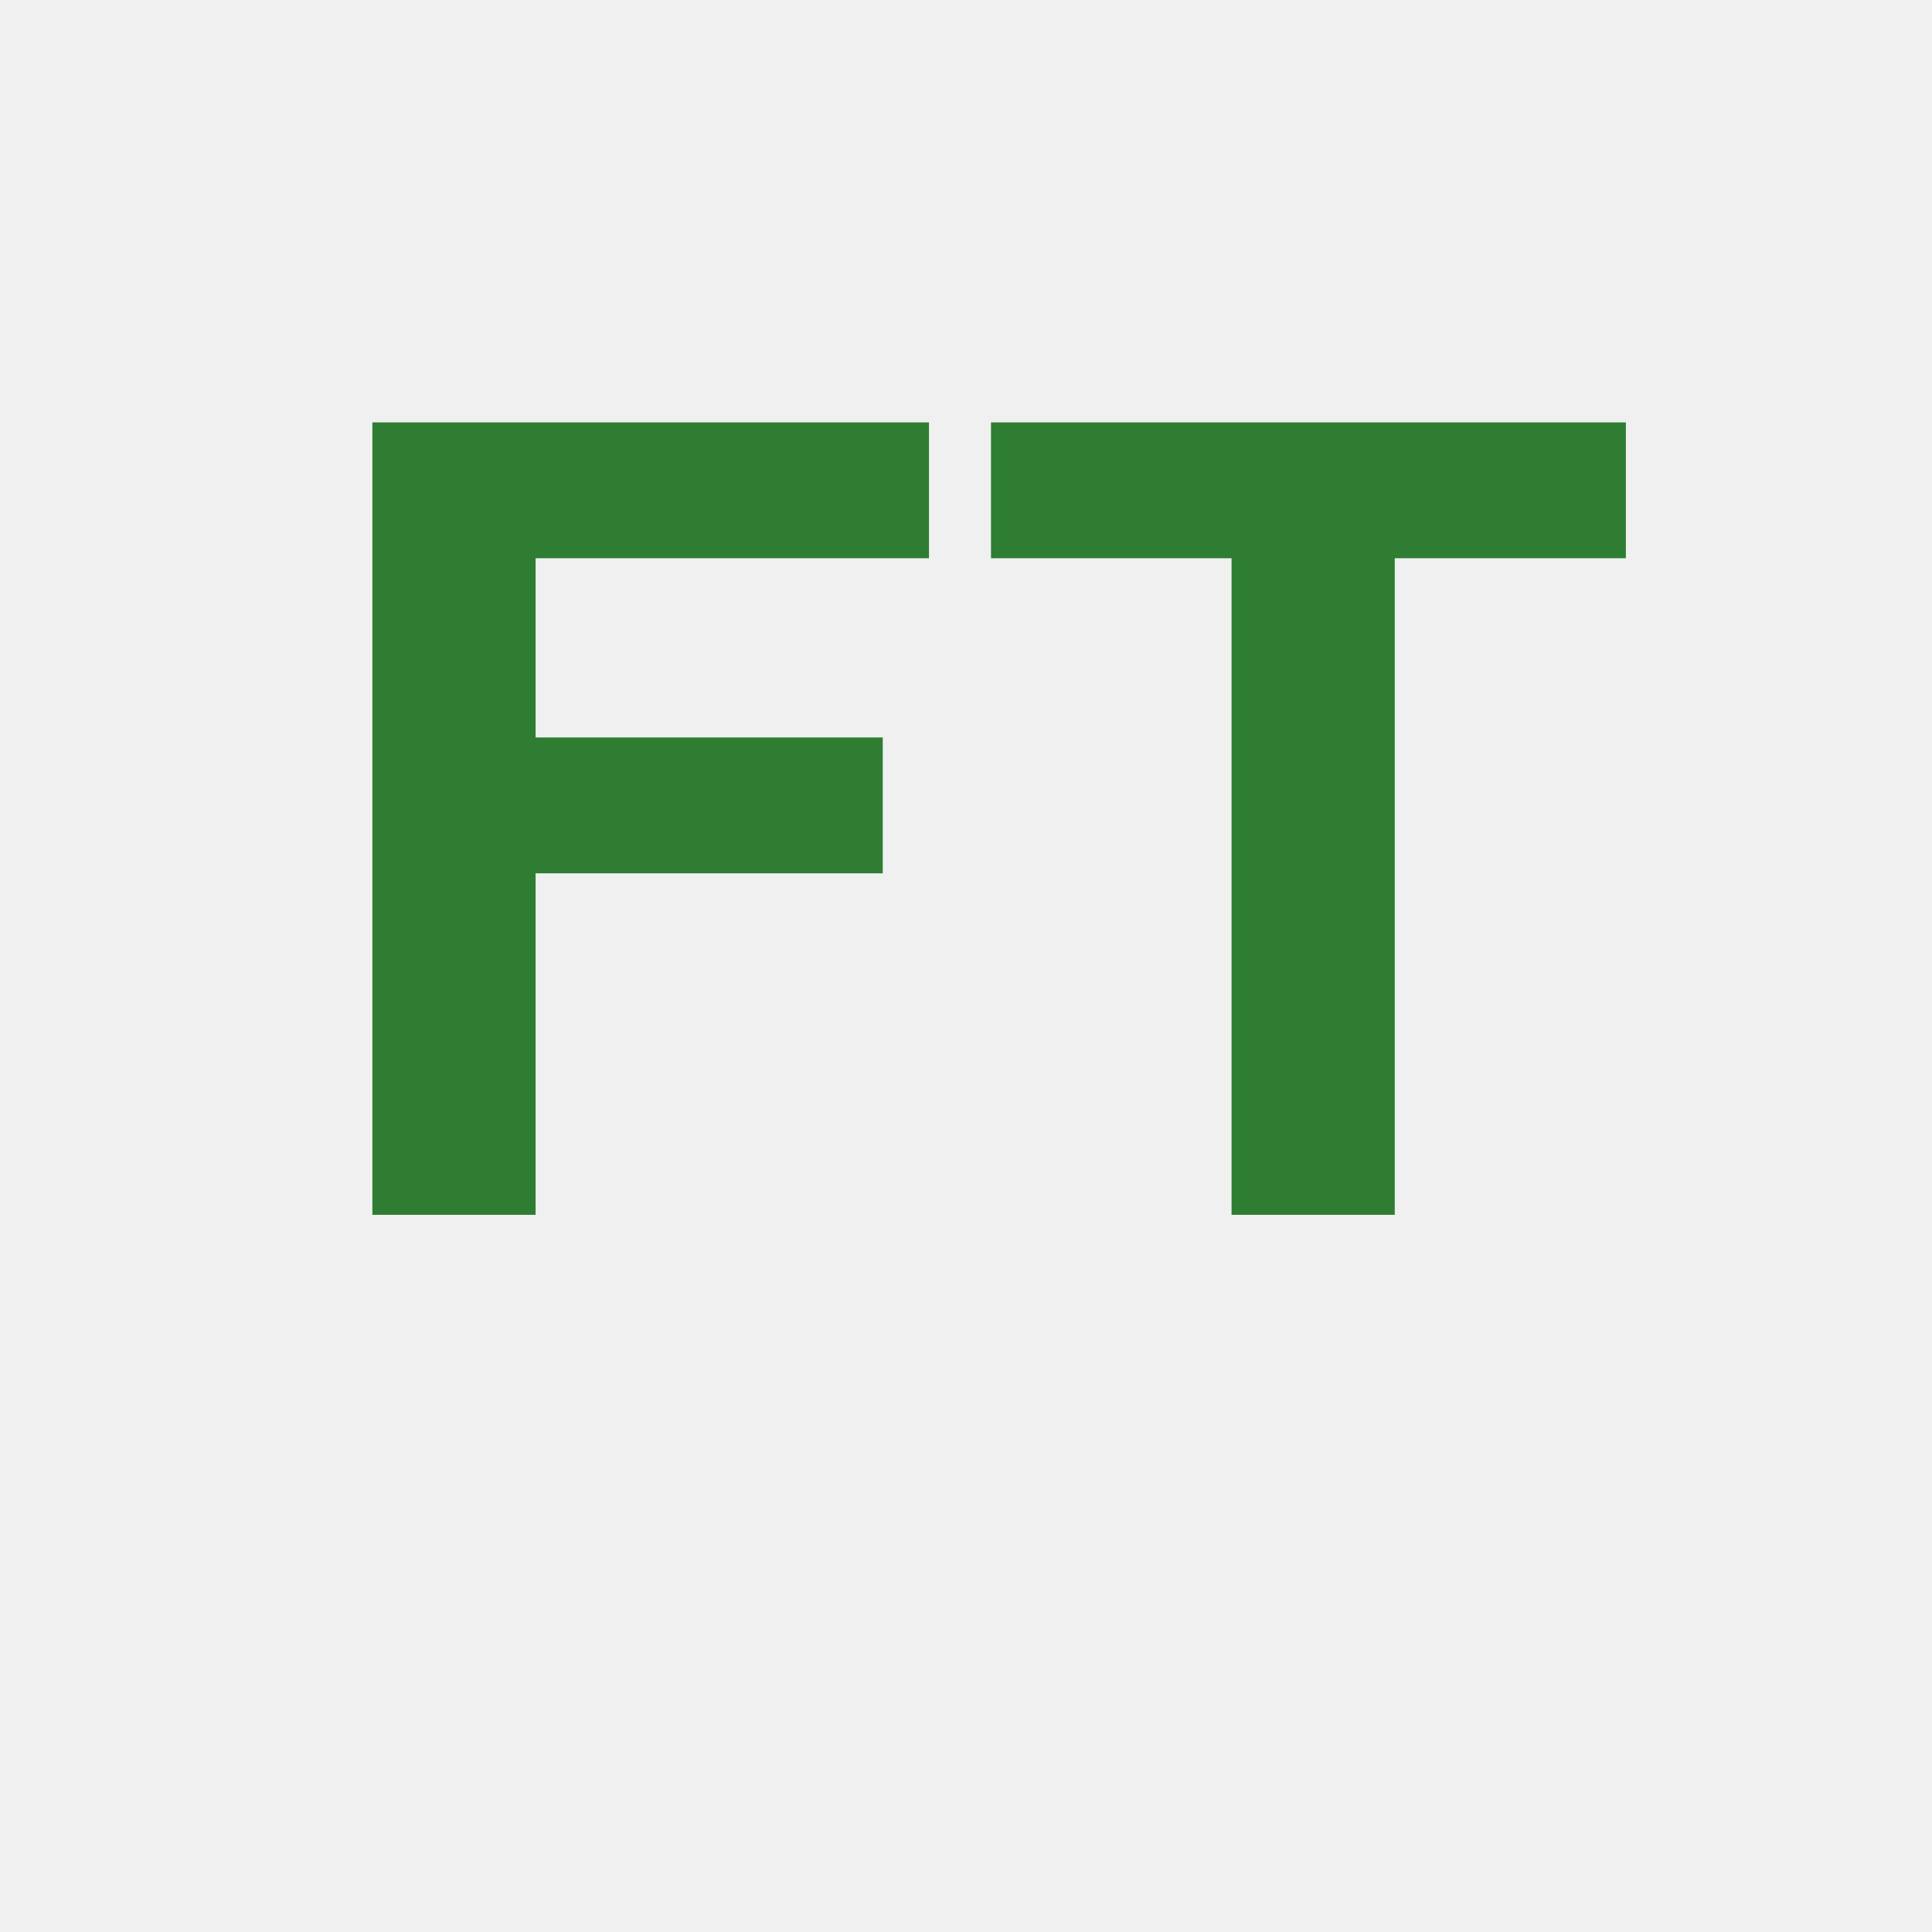
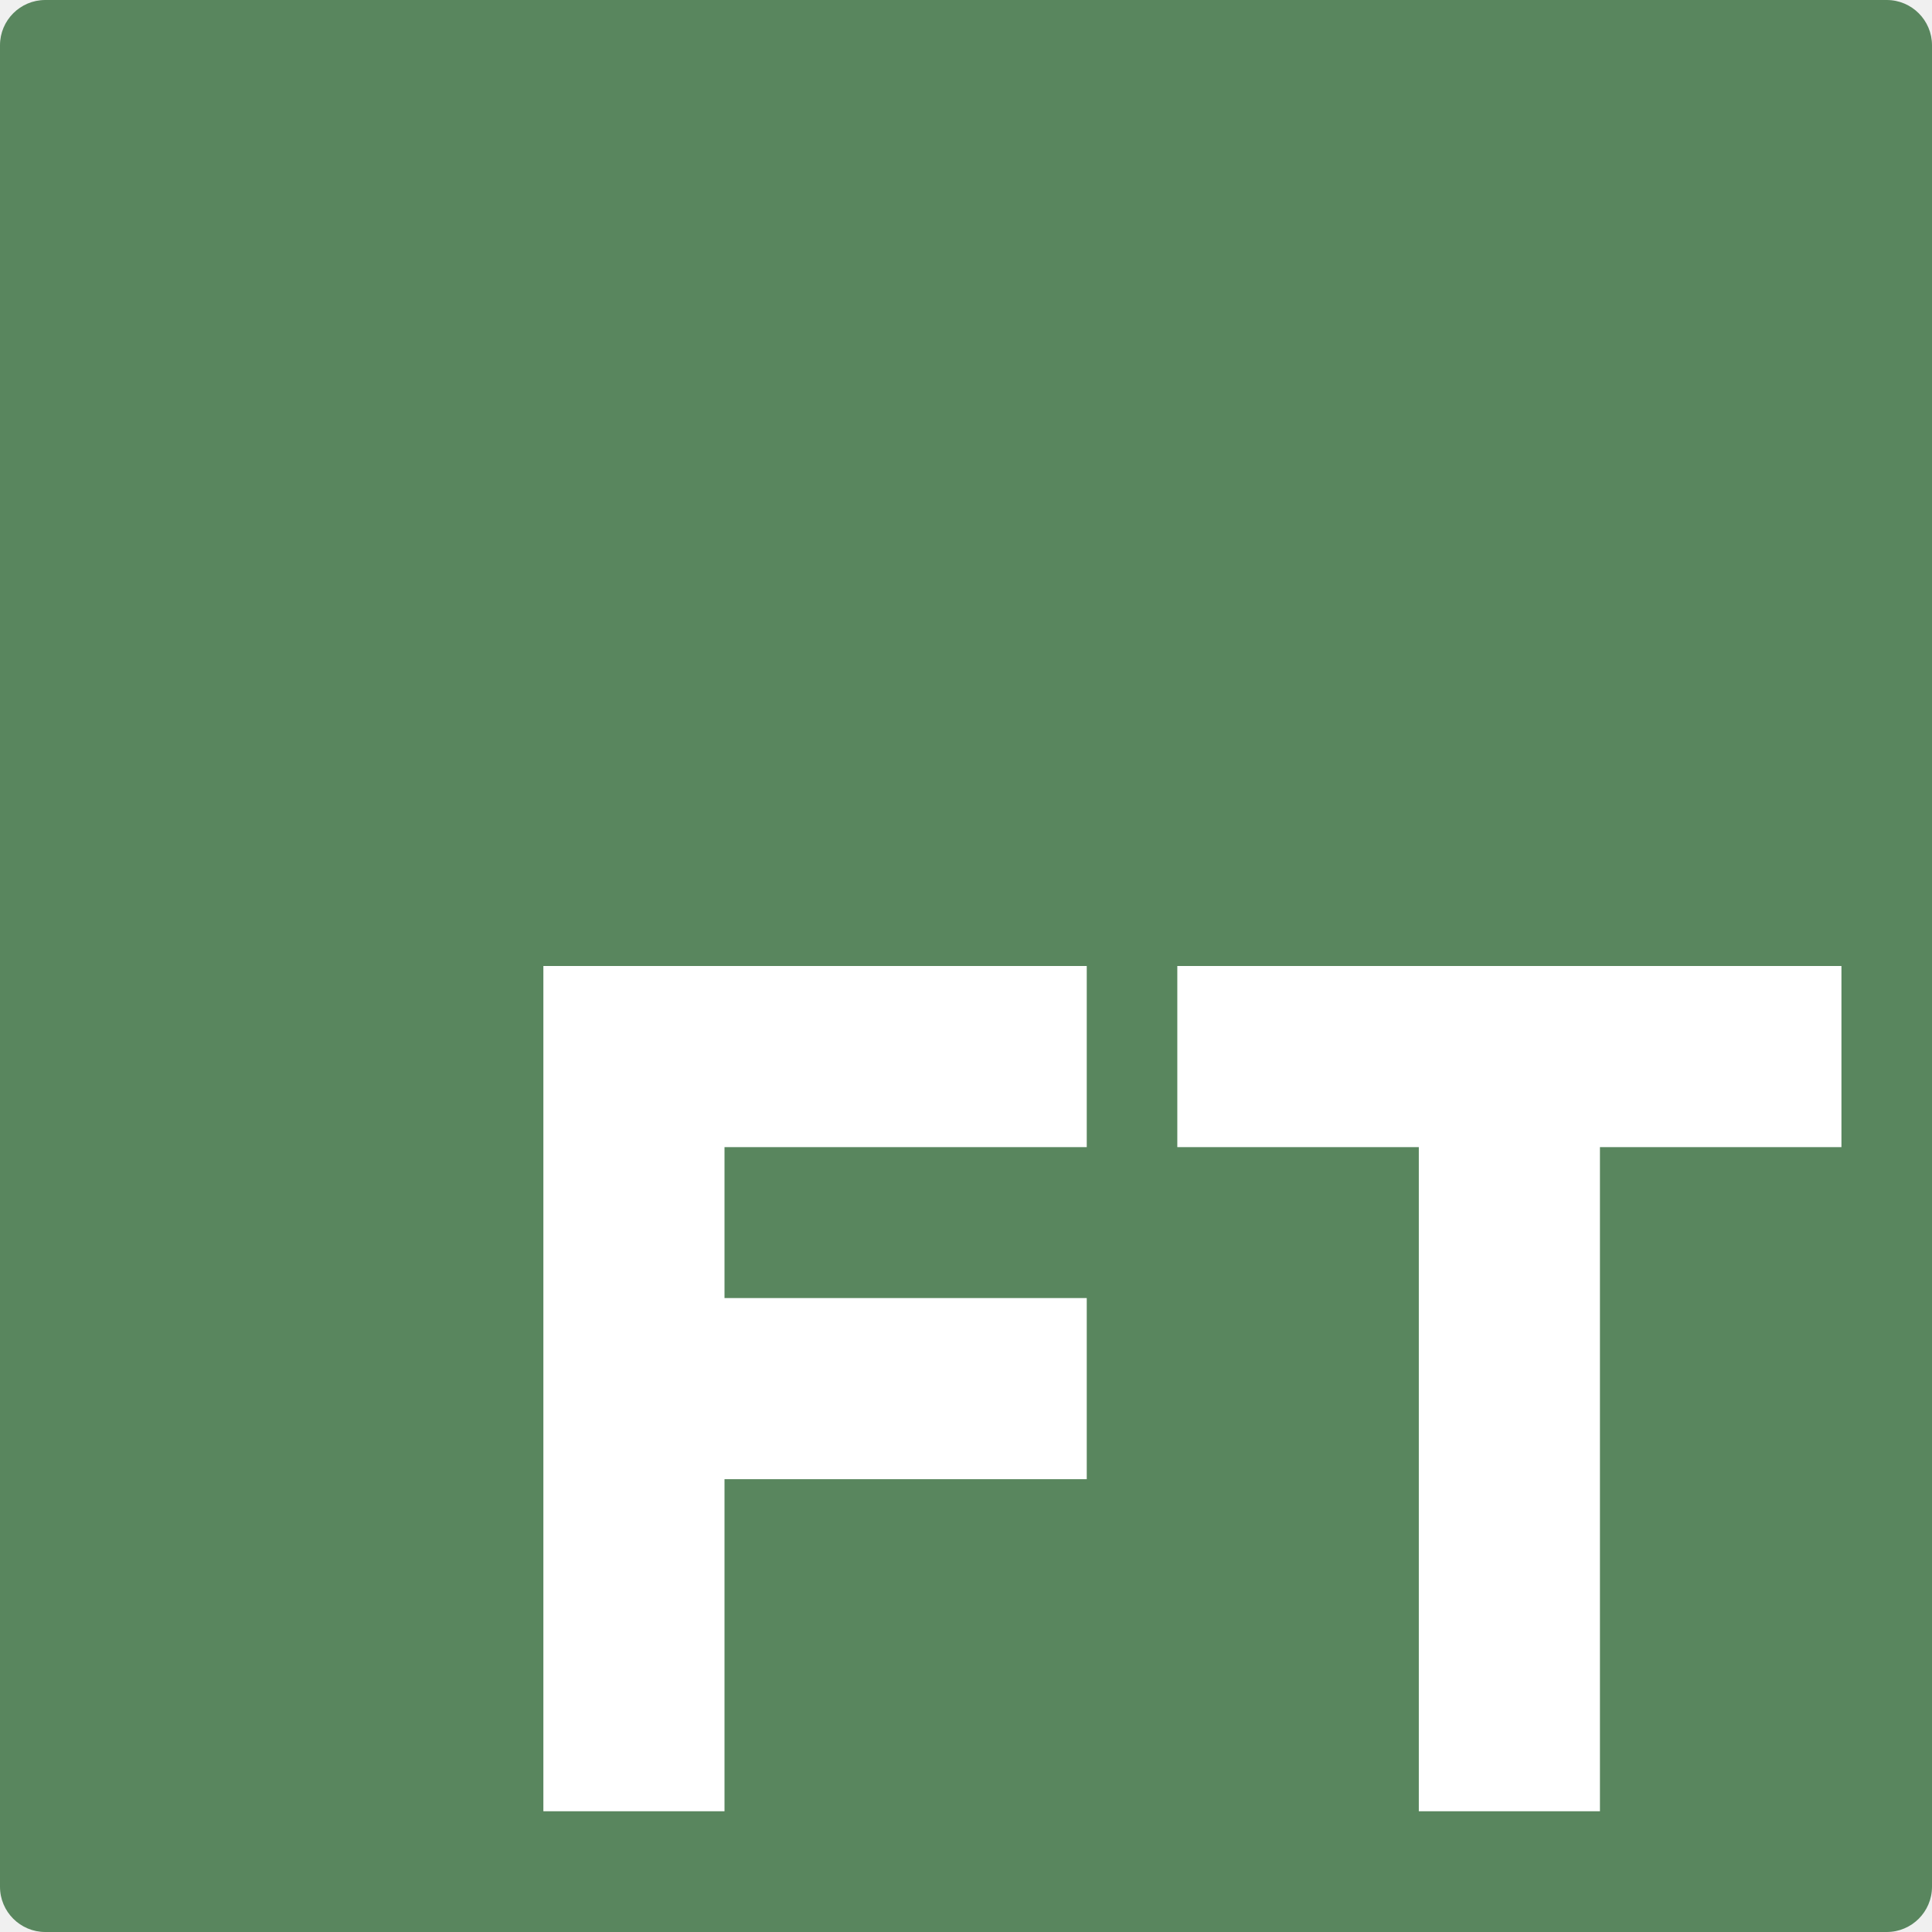
- <svg xmlns="http://www.w3.org/2000/svg" width="16" height="16" viewBox="0 0 32 32" fill="none">
-   <text x="16" y="16" dominant-baseline="central" fill="#2E7D32" font-family="Segoe UI, -apple-system, BlinkMacSystemFont, Helvetica, Arial, sans-serif" font-size="18" font-weight="700" text-anchor="middle">FT</text>
+ <svg xmlns="http://www.w3.org/2000/svg" width="16" height="16" viewBox="0 0 64 64" fill="none">
+   <rect width="64" height="64" rx="1.5" fill="#59865E" />
+   <path fill="#fff" d="M18 32h18v6H24v5h12v6H24v11h-6V32z" />
+   <path fill="#fff" d="M39 32h22v6H53v22h-6V38H39V32z" />
</svg>
